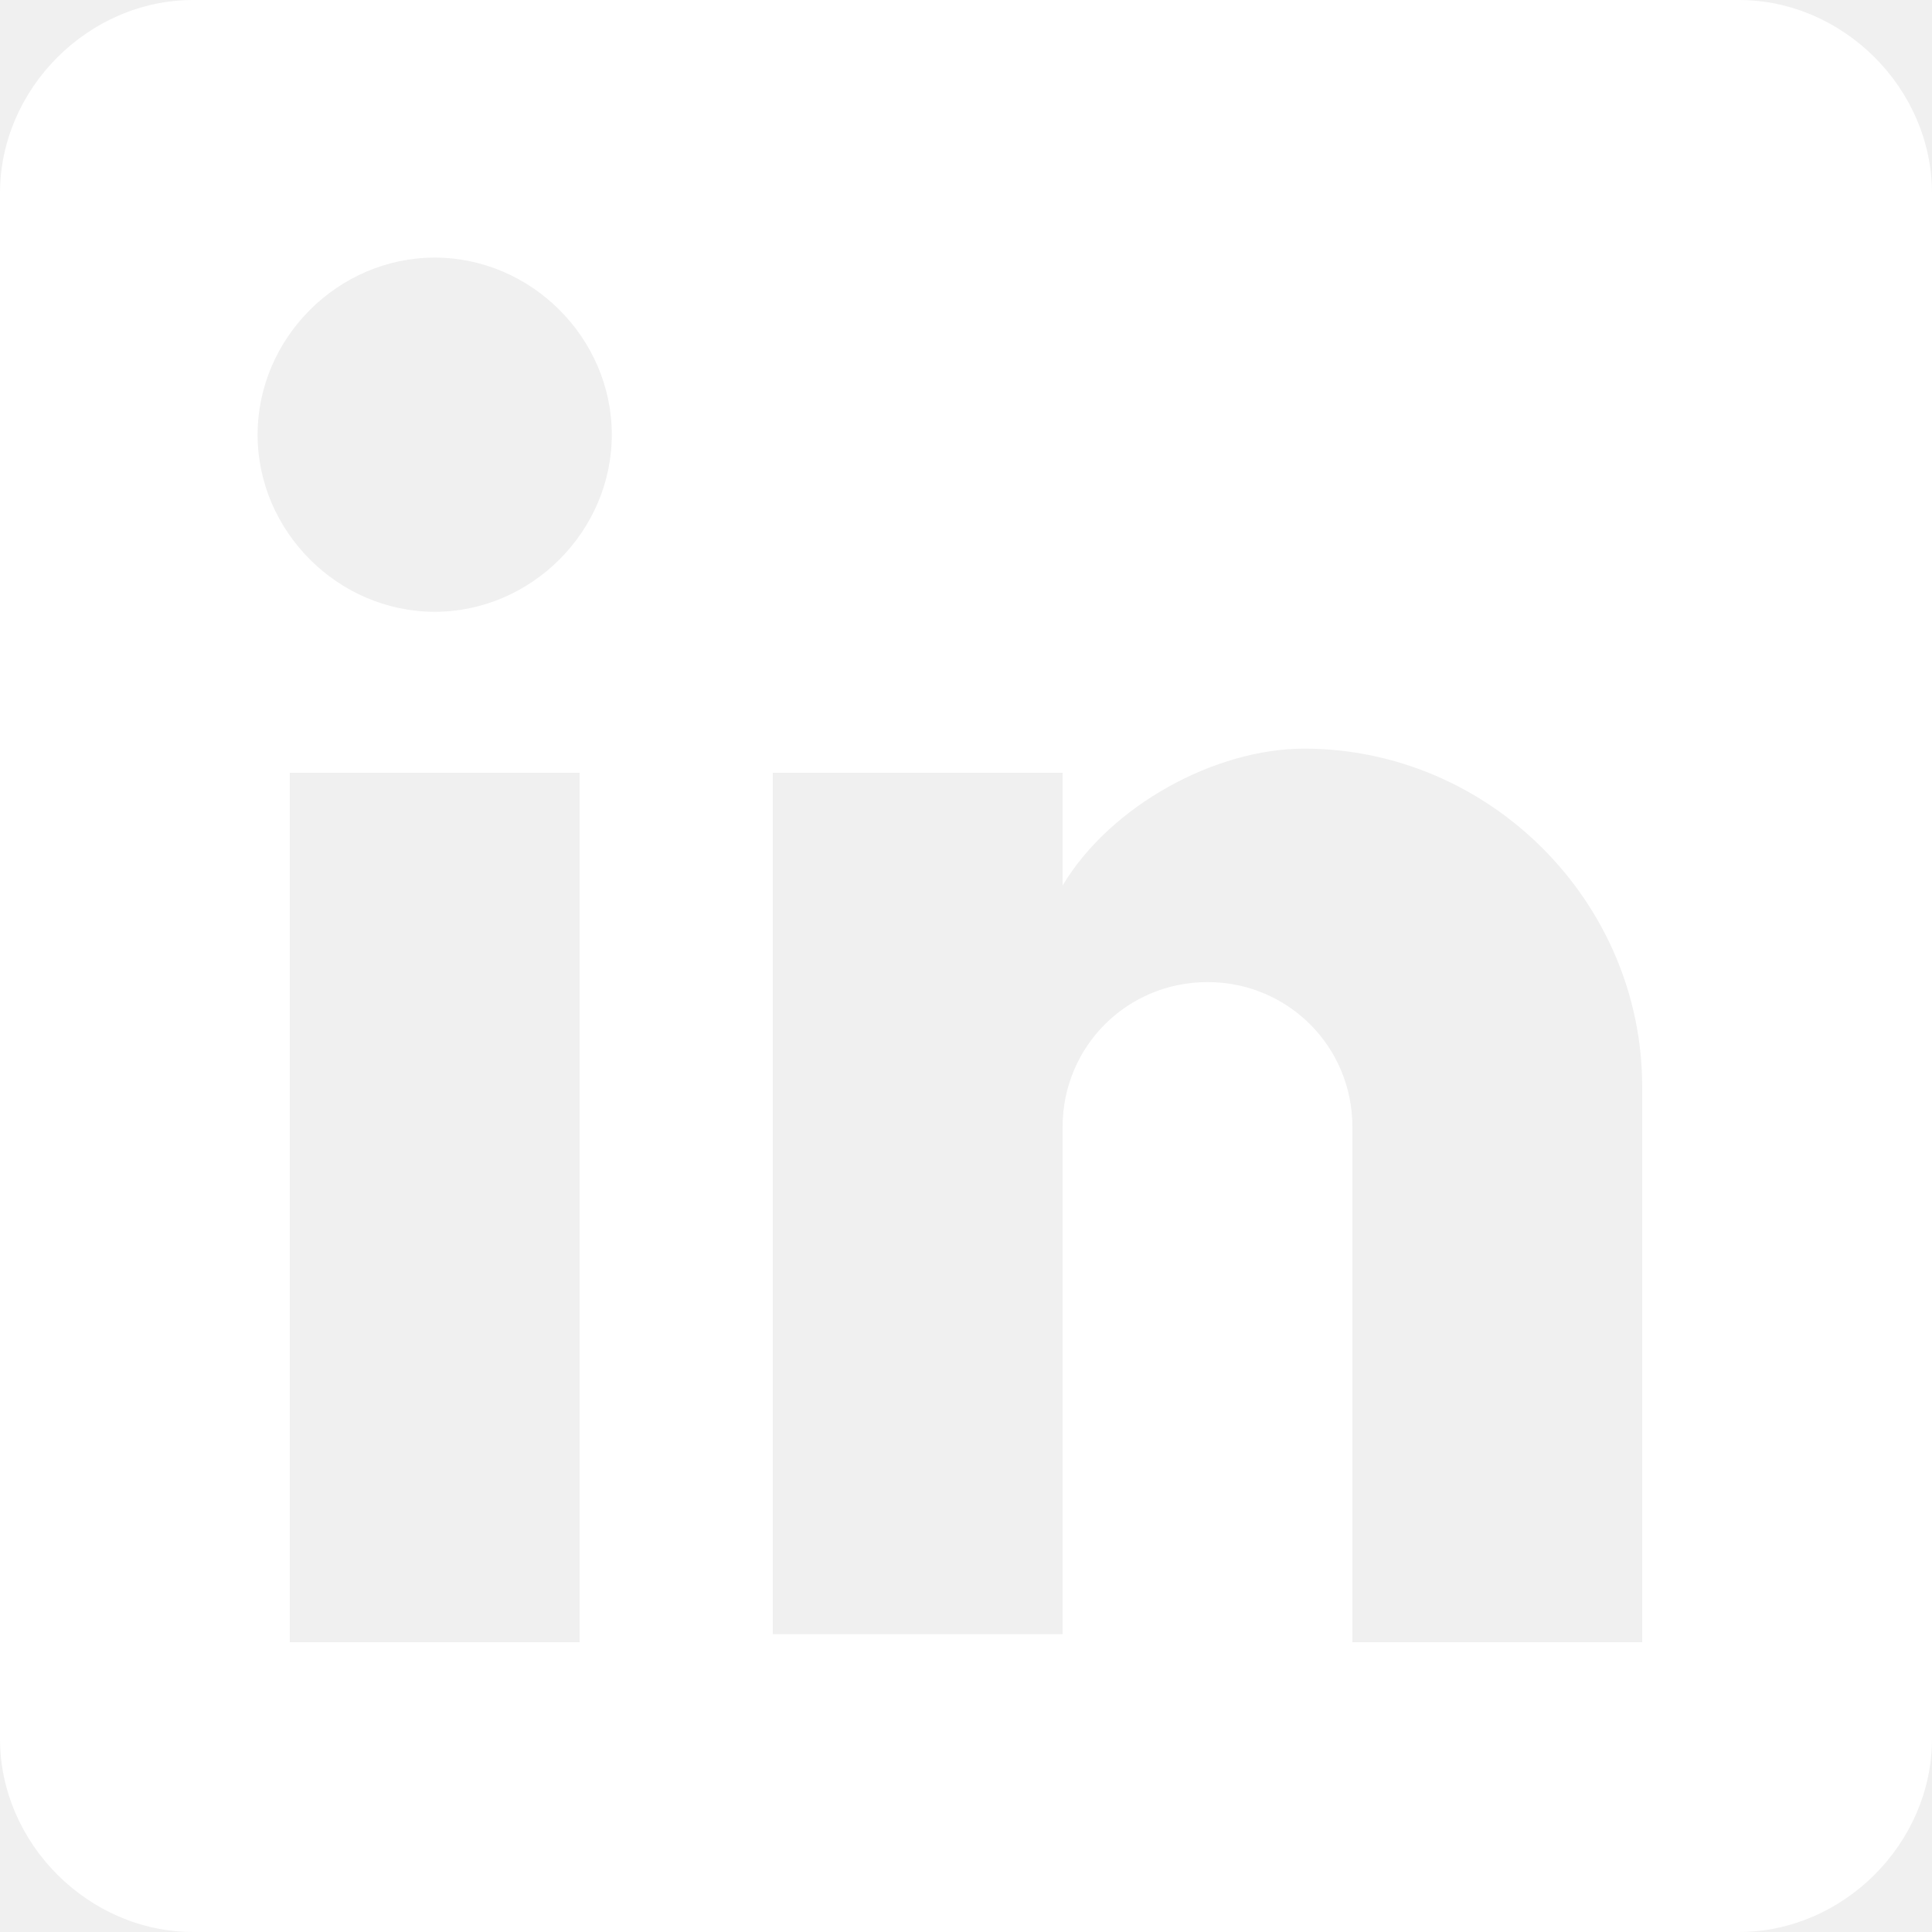
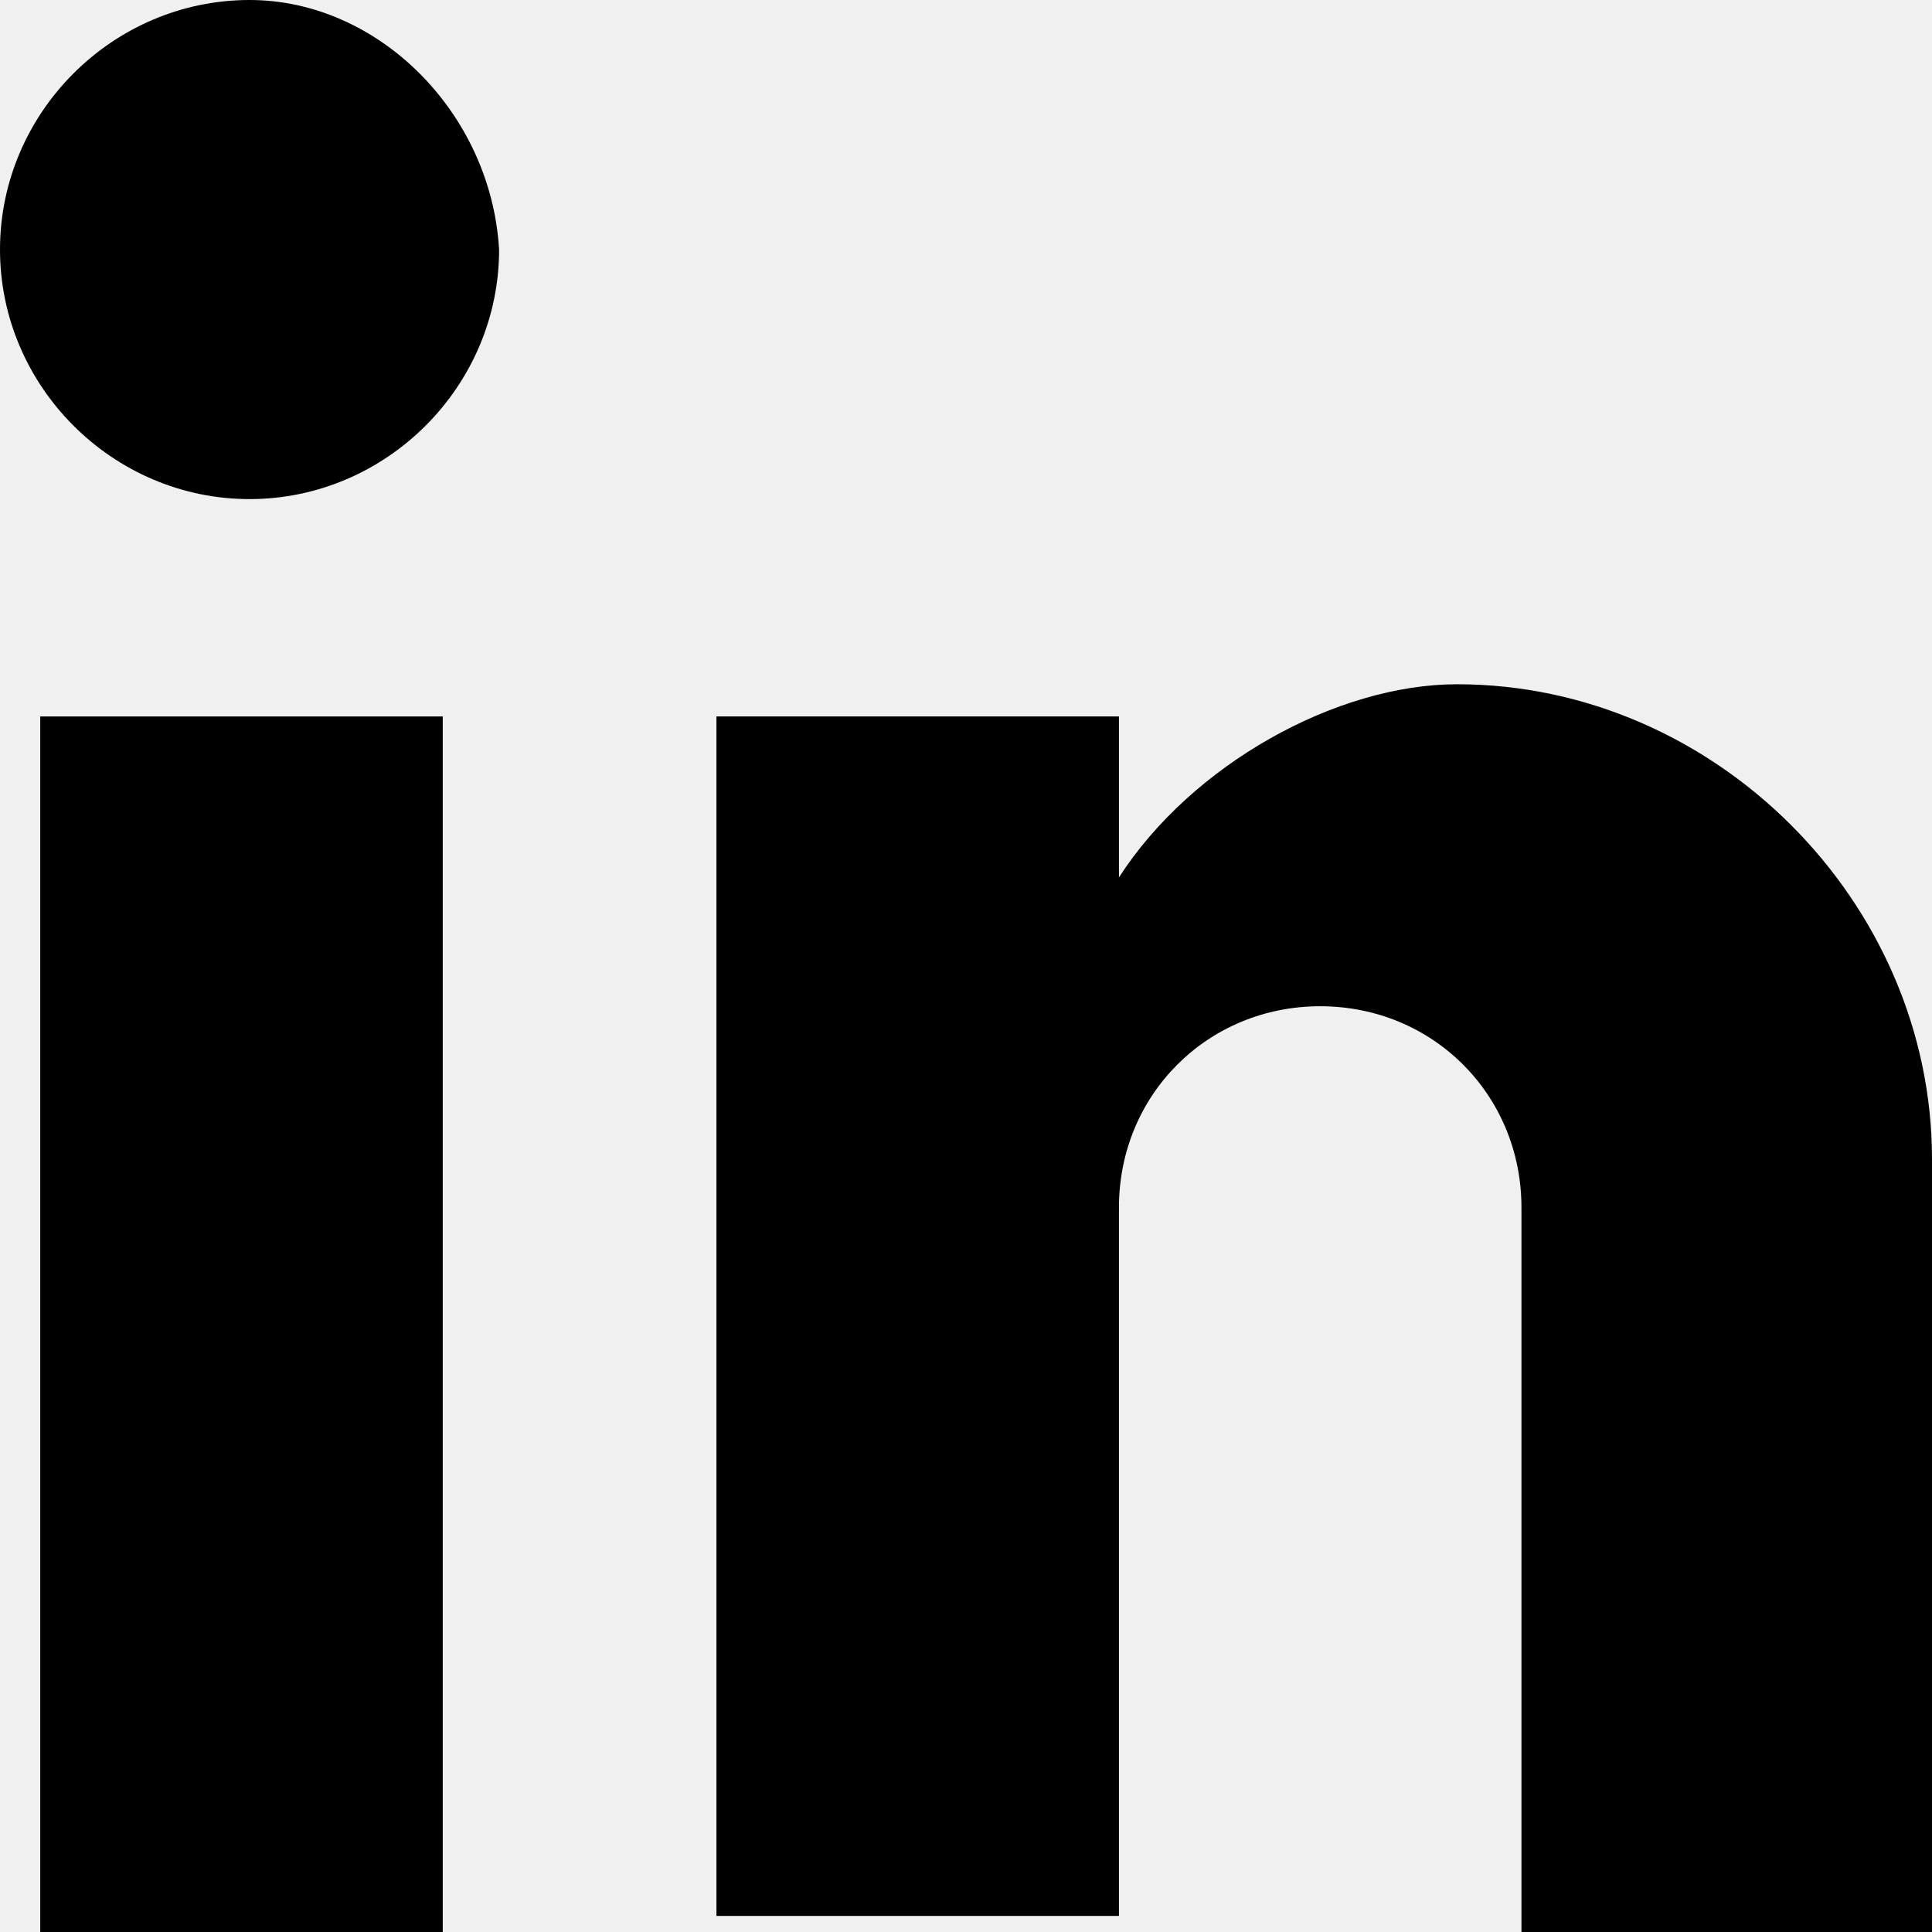
<svg xmlns="http://www.w3.org/2000/svg" version="1.1" id="Layer_1" x="0px" y="0px" viewBox="0 0 24 24" enable-background="new 0 0 24 24" xml:space="preserve">
-   <path fill="#ffffff" d="M20.4,20.4h-3.6V14c0-1-0.8-1.8-1.8-1.8S13.2,13,13.2,14v6.3H9.6V9.6h3.6V11c0.6-1,1.9-1.7,3-1.7  c2.3,0,4.2,1.9,4.2,4.2 M5.4,7.6c-1.2,0-2.2-1-2.2-2.2c0-1.2,1-2.2,2.2-2.2l0,0c1.2,0,2.2,1,2.2,2.2C7.6,6.6,6.6,7.6,5.4,7.6  C5.4,7.6,5.4,7.6,5.4,7.6 M7.2,20.4H3.6V9.6h3.6 M21.6,0H2.4C1.1,0,0,1.1,0,2.4v19.2C0,22.9,1.1,24,2.4,24h19.2  c1.3,0,2.4-1.1,2.4-2.4V2.4C24,1.1,22.9,0,21.6,0z" />
+   <g>
+     <path d="M24,24v-9.6c0-3.2-2.7-5.9-5.9-5.9c-1.5,0-3.3,1-4.2,2.4v-2h-5v14.9h5v-8.8c0-1.4,1.1-2.5,2.5-2.5c1.4,0,2.5,1.1,2.5,2.5   V24H24z" />
+     <rect x="0.5" y="8.9" width="5" height="15.1" />
+     <path d="M3.1,0C1.4,0,0,1.4,0,3.1c0,1.7,1.4,3.1,3.1,3.1c1.7,0,3.1-1.4,3.1-3.1C6.1,1.4,4.7,0,3.1,0z" />
+   </g>
</svg>
